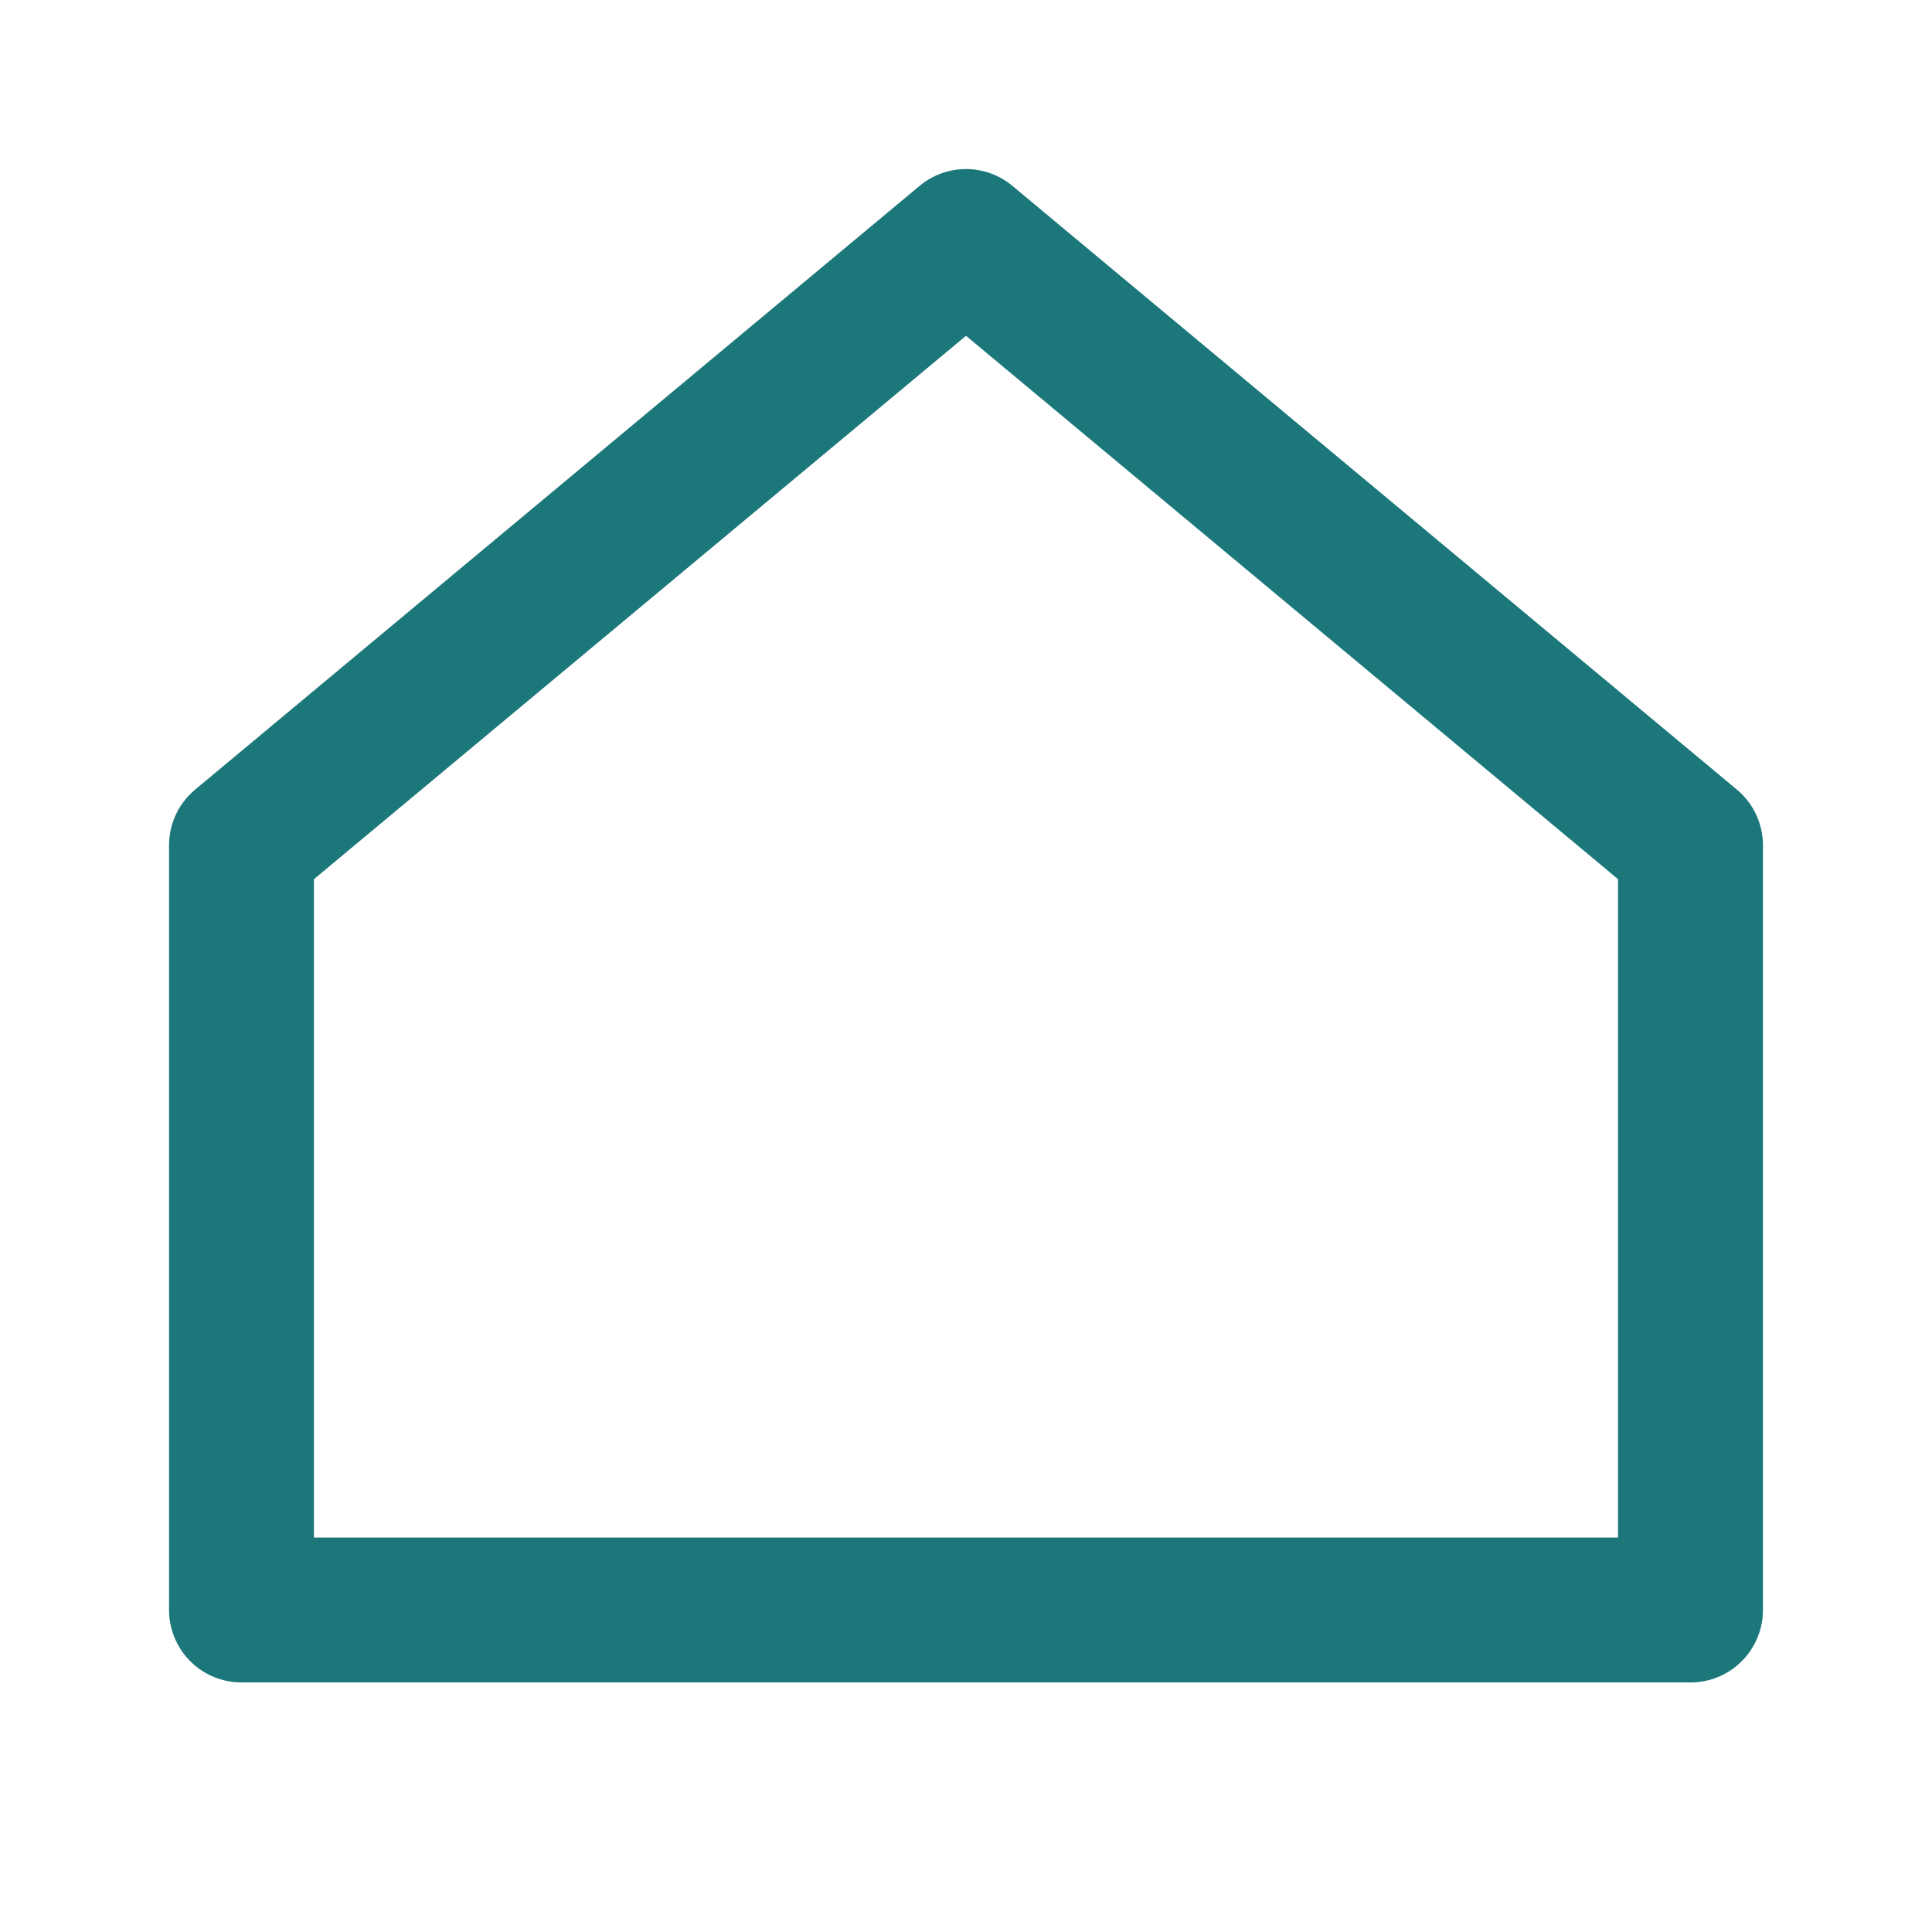
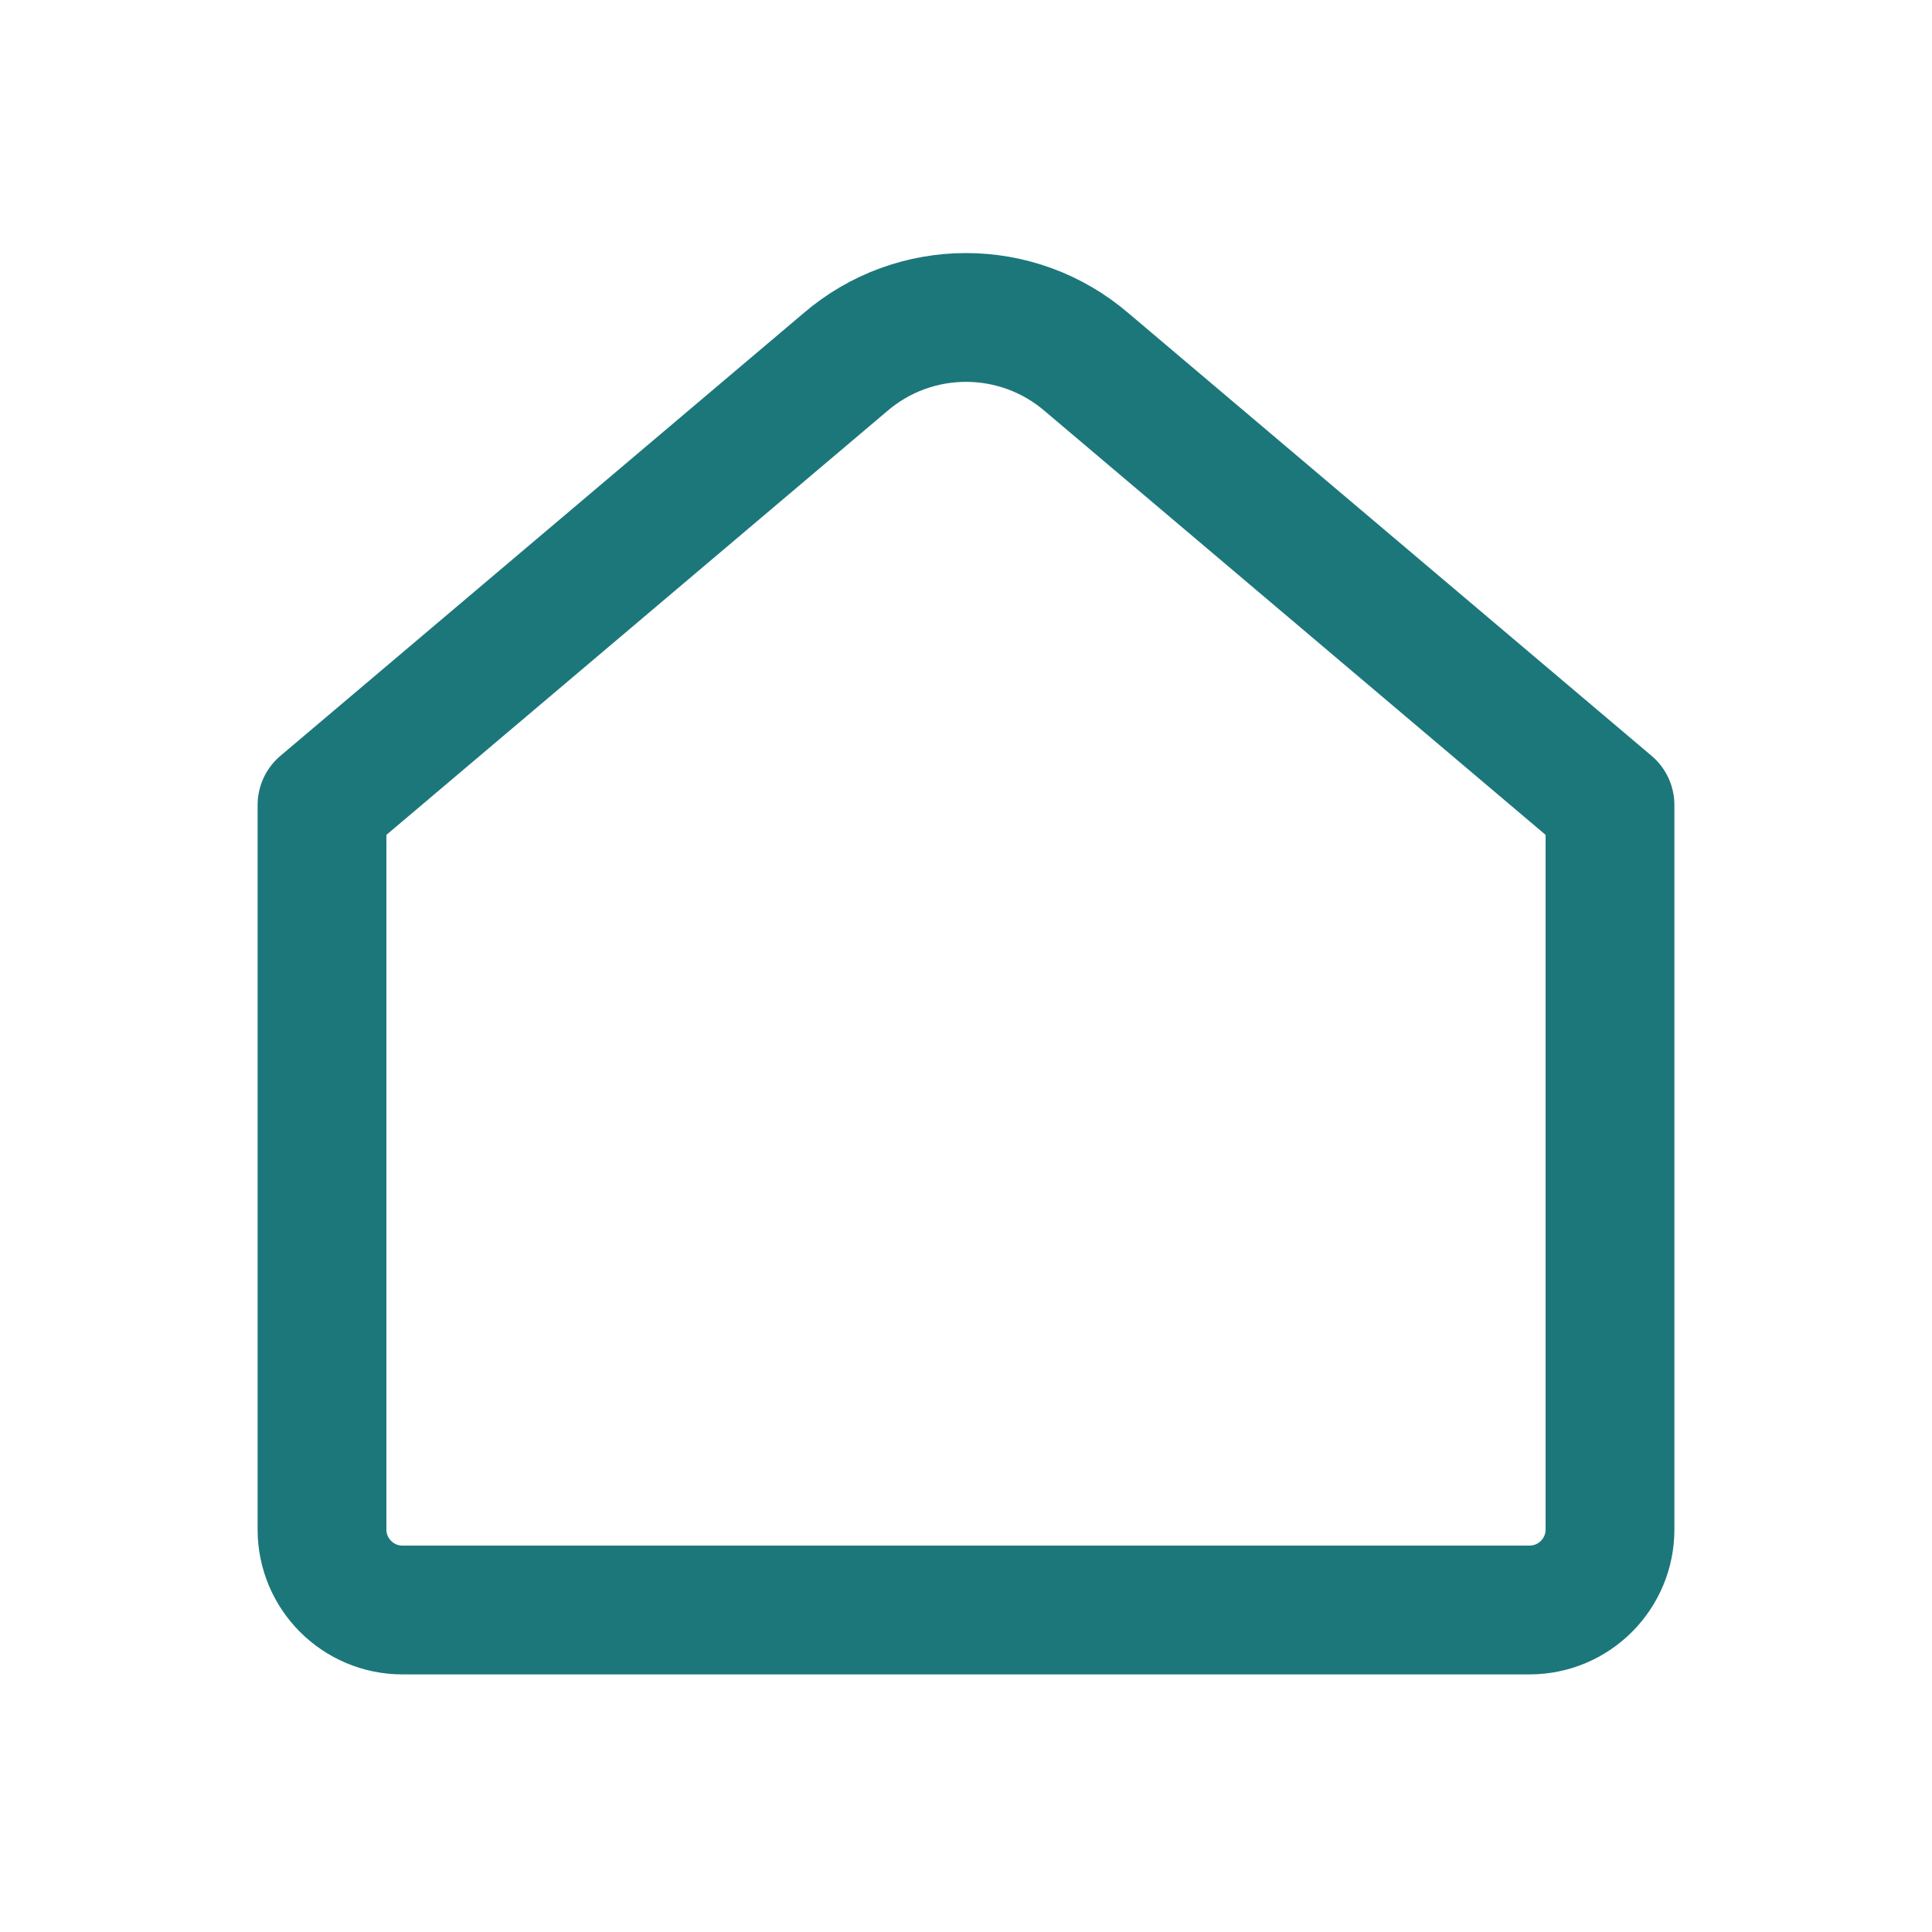
- <svg xmlns="http://www.w3.org/2000/svg" viewBox="0 0 24 24" fill="none" stroke="#1c777b" stroke-width="1.8" stroke-linecap="round" stroke-linejoin="round">
-   <path d="M3 10.5 12 3l9 7.5V20H3v-9.5Z" />
+ <svg xmlns="http://www.w3.org/2000/svg" viewBox="0 0 24 24" fill="none" stroke="#1c777b" stroke-width="1.6" stroke-linecap="round" stroke-linejoin="round">
+   <path d="m4 10 6.5-5.5a2.3 2.3 0 0 1 3 0L20 10v9a1 1 0 0 1-1 1H5a1 1 0 0 1-1-1v-9Z" />
</svg>
